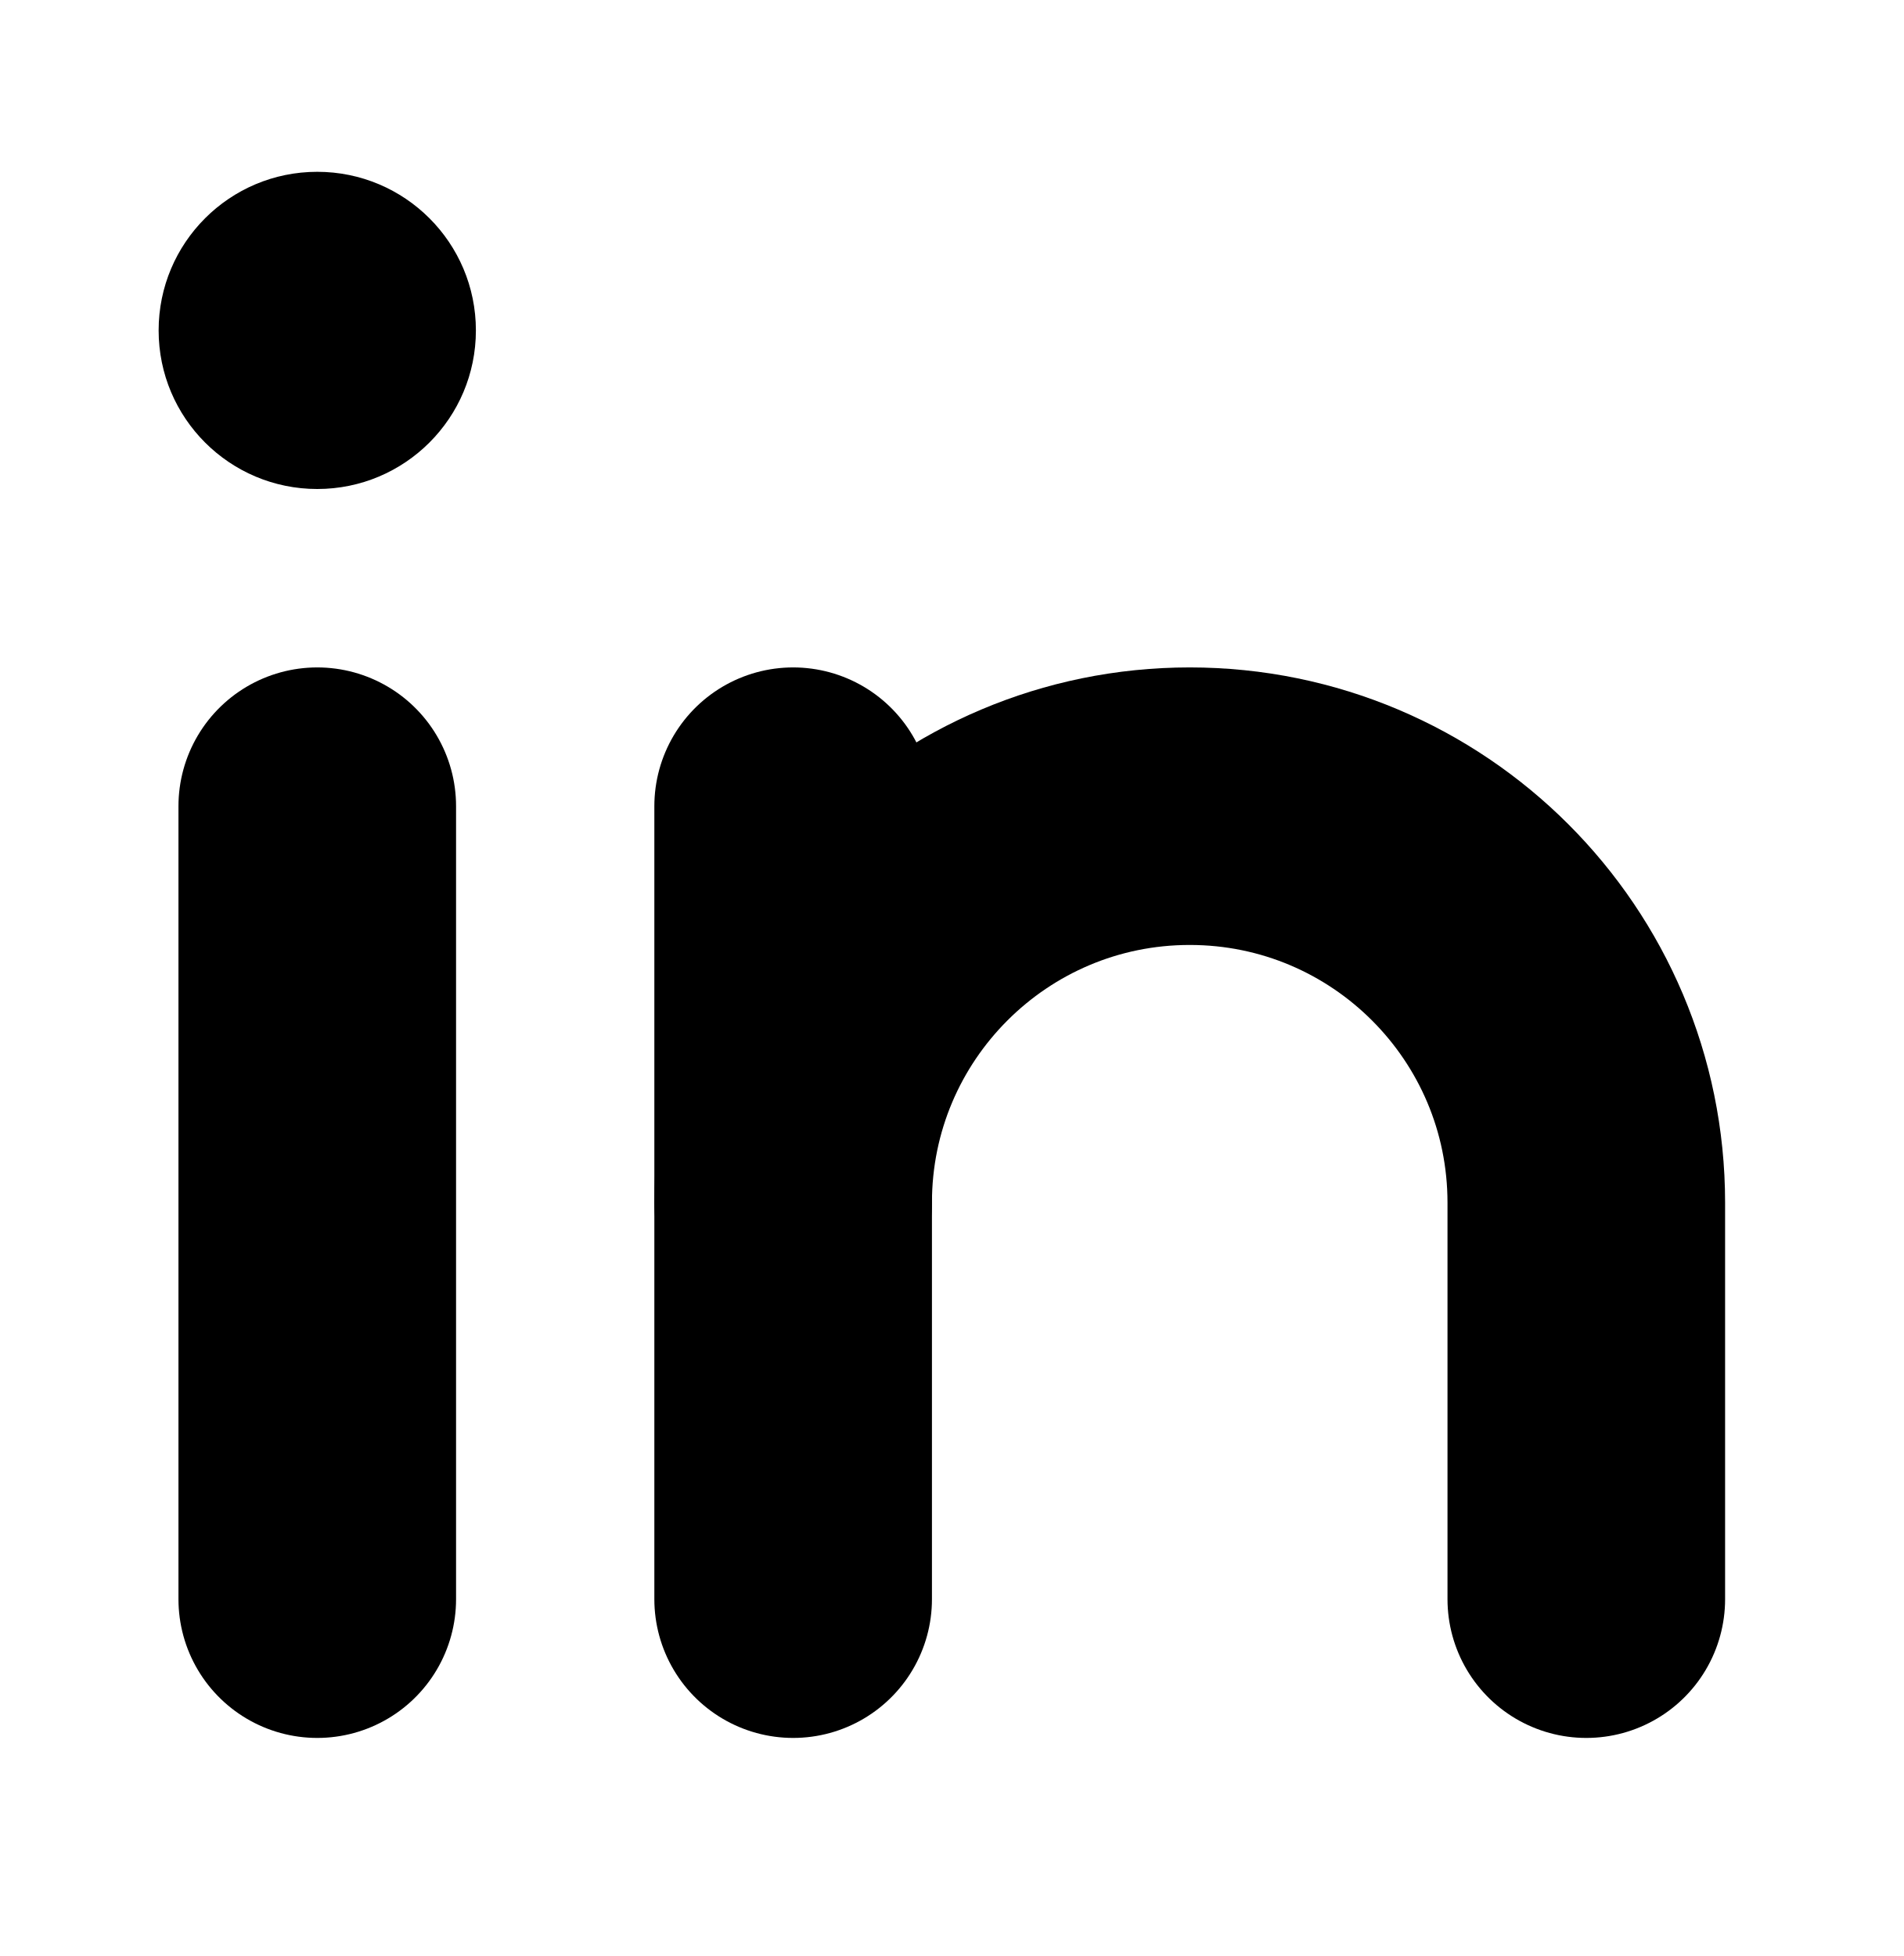
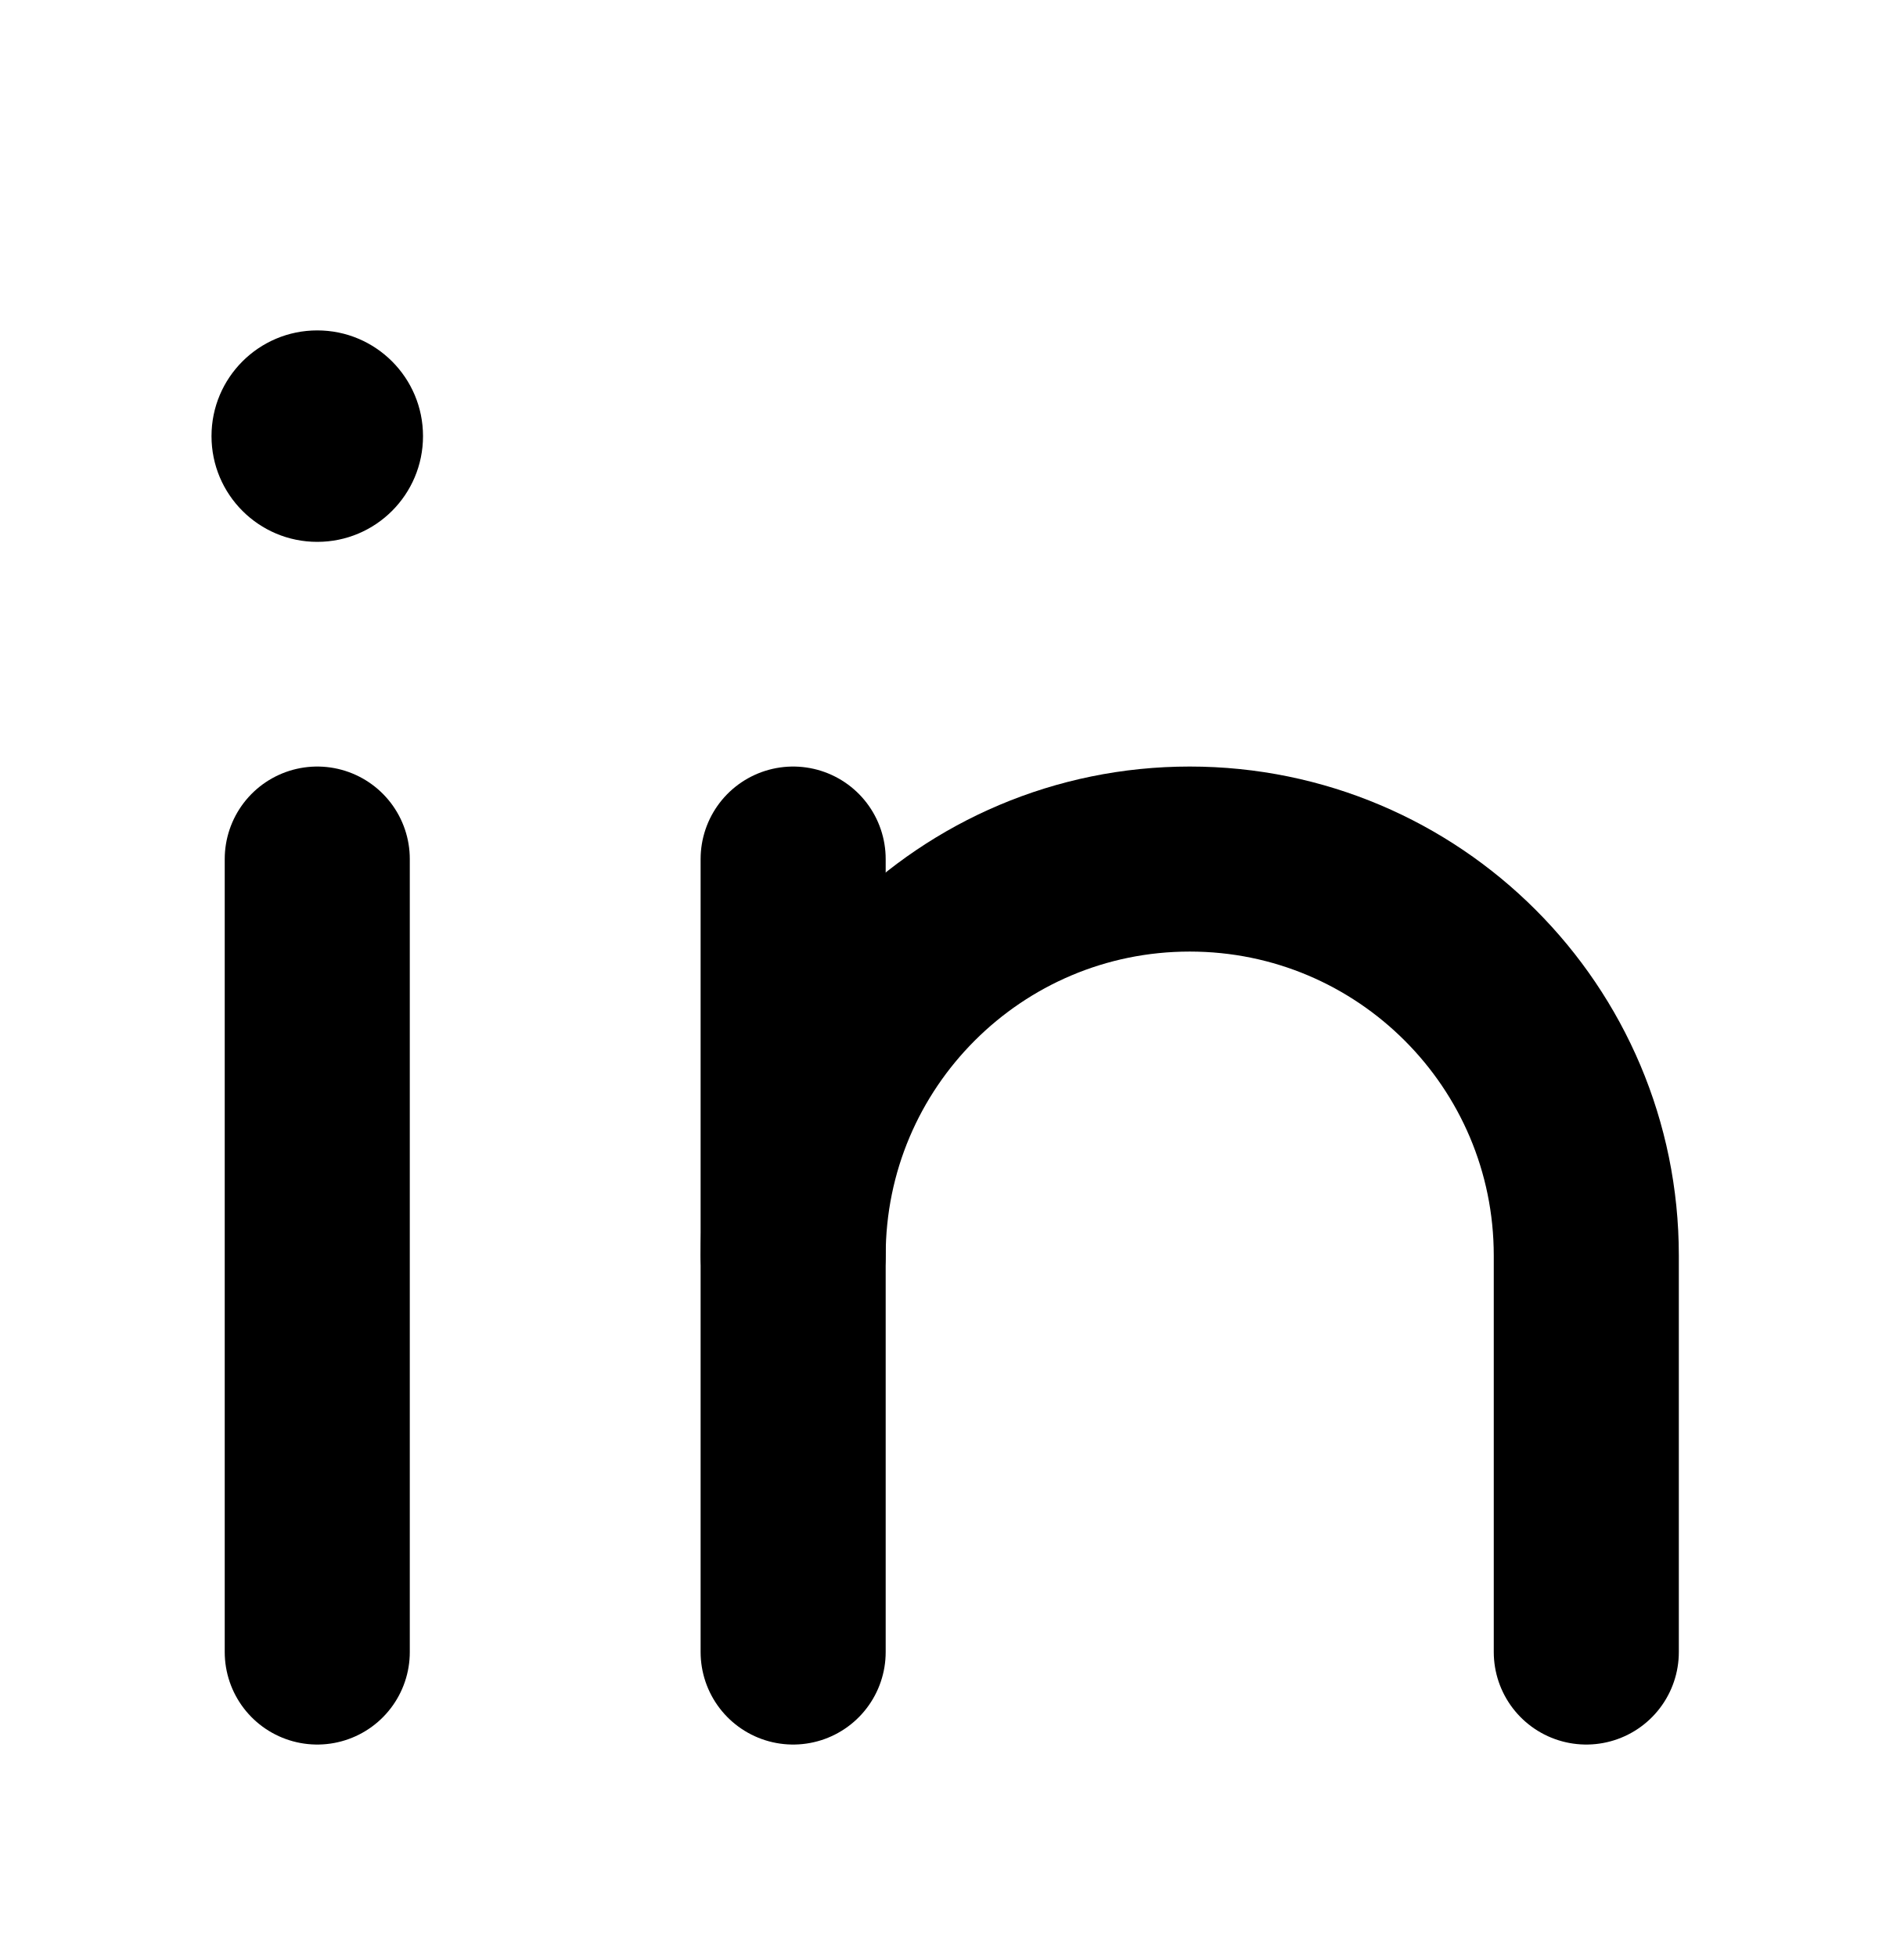
<svg xmlns="http://www.w3.org/2000/svg" width="36" height="37" viewBox="0 0 36 37" fill="none">
-   <path d="M6 9.25C7.657 9.25 9 7.907 9 6.25C9 4.593 7.657 3.25 6 3.25C4.343 3.25 3 4.593 3 6.25C3 7.907 4.343 9.25 6 9.25Z" fill="black" />
-   <path d="M6 15.25V30.25" stroke="black" stroke-width="5.25" stroke-linecap="round" />
-   <path d="M15 15.25V30.25" stroke="black" stroke-width="5.25" stroke-linecap="round" />
-   <path d="M15 22.75C15 18.608 18.358 15.25 22.5 15.25C26.642 15.25 30 18.608 30 22.75V30.25" stroke="black" stroke-width="5.25" stroke-linecap="round" />
+   <path d="M6 10.25C7.105 10.25 8 9.355 8 8.25C8 7.145 7.105 6.25 6 6.25C4.895 6.25 4 7.145 4 8.25C4 9.355 4.895 10.25 6 10.25Z" fill="black" />
+   <path d="M6 16.25V31.25" stroke="black" stroke-width="3.5" stroke-linecap="round" />
+   <path d="M15 16.25V31.25" stroke="black" stroke-width="3.5" stroke-linecap="round" />
+   <path d="M15 23.75C15 19.608 18.358 16.25 22.5 16.25C26.642 16.25 30 19.608 30 23.75V31.25" stroke="black" stroke-width="3.5" stroke-linecap="round" />
</svg>
